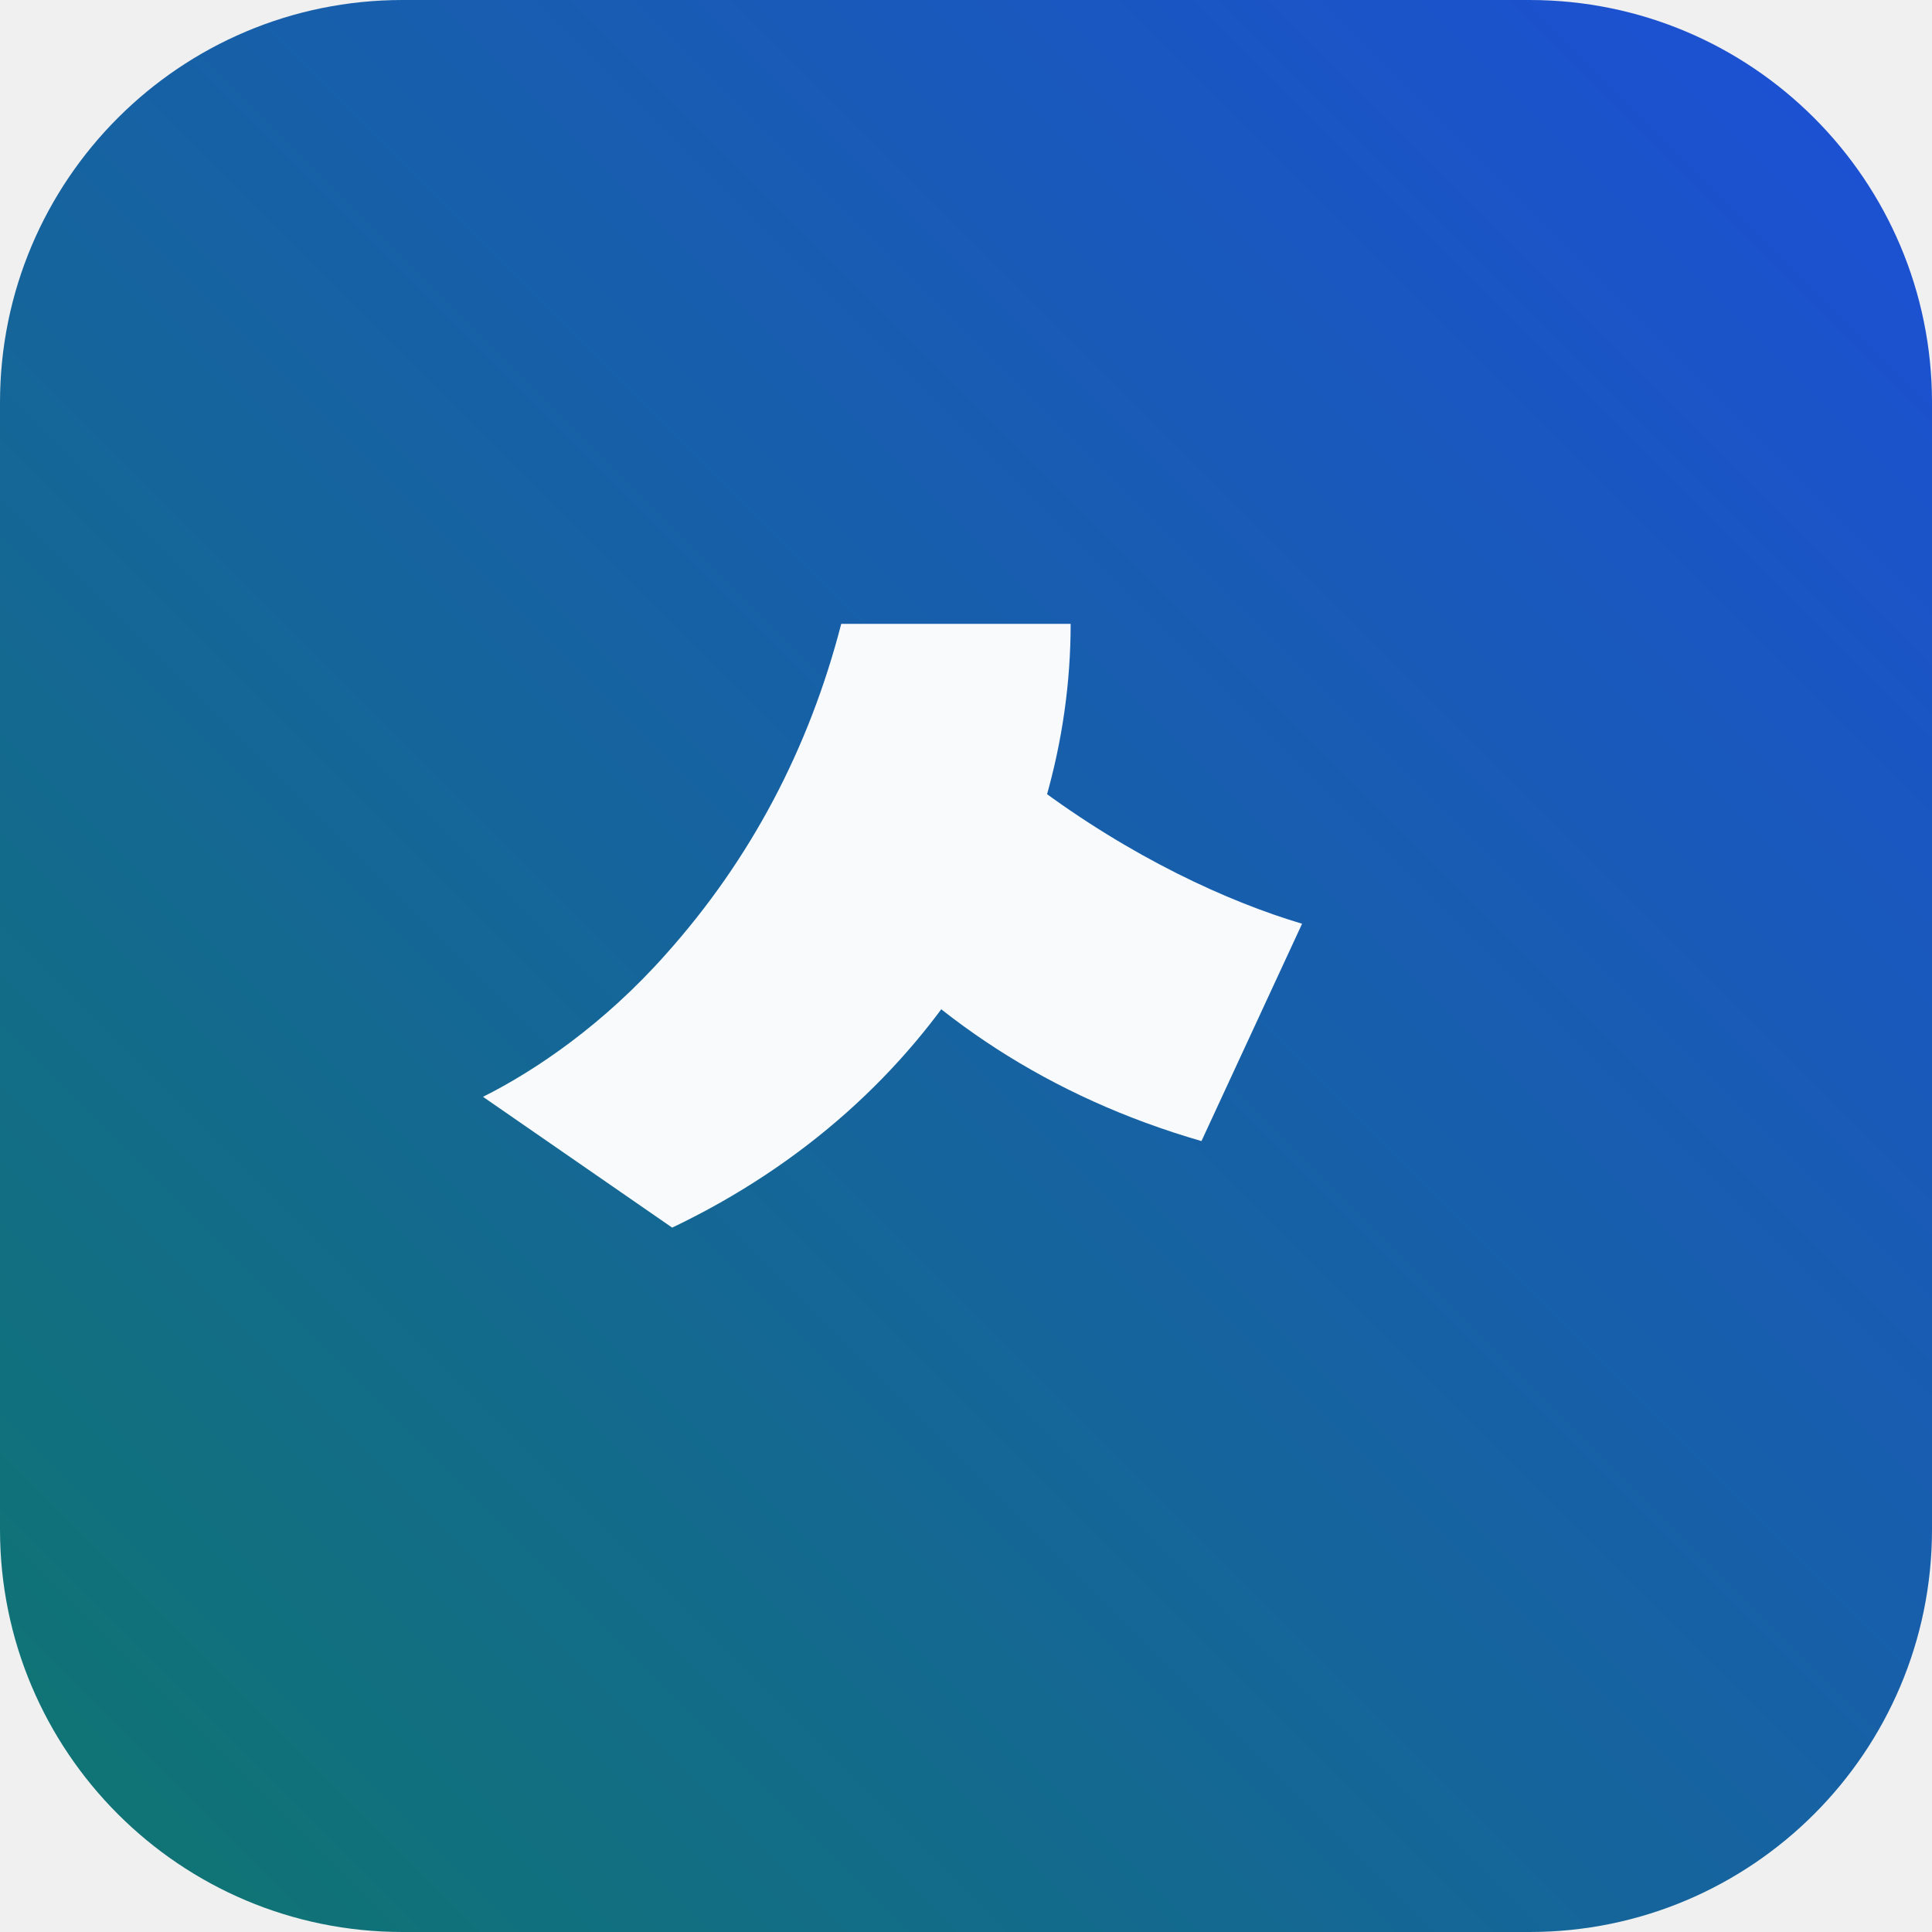
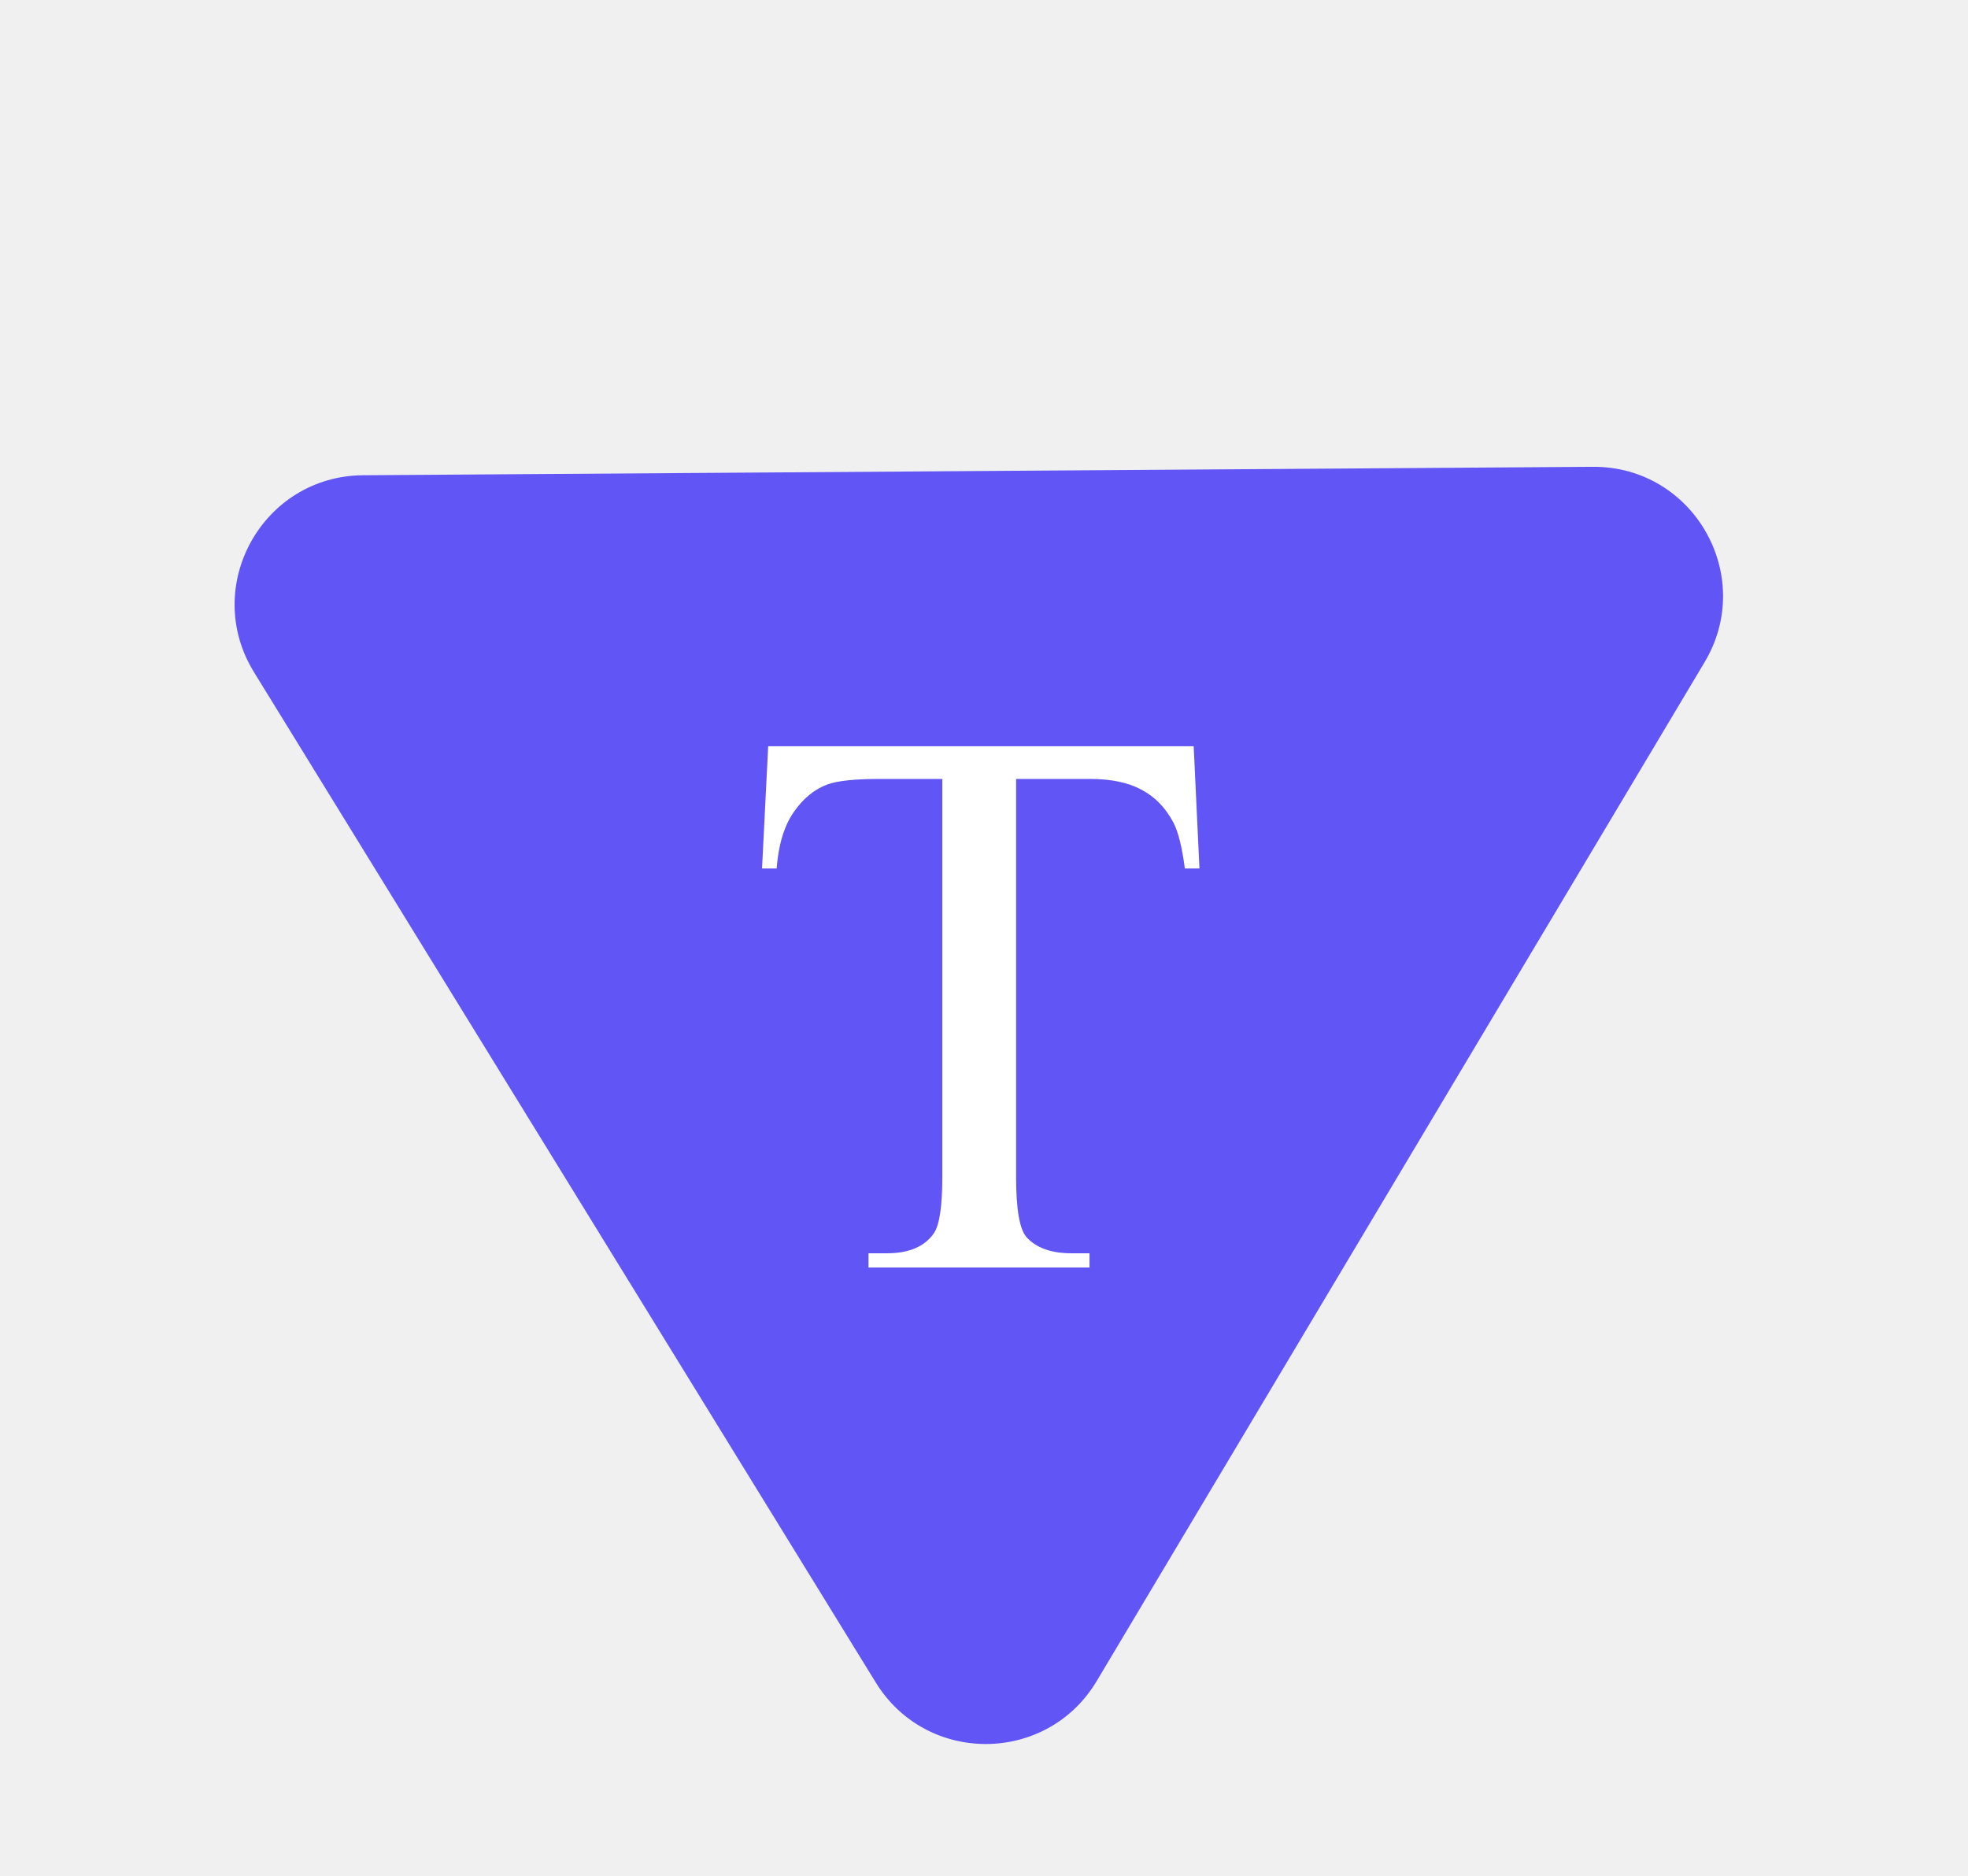
- <svg xmlns="http://www.w3.org/2000/svg" viewBox="0 0 96 96" role="img" aria-label="trevona.dev">
-   <defs>
-     <linearGradient id="g" x1="0" x2="1" y1="1" y2="0">
-       <stop offset="0" stop-color="#0f766e" />
-       <stop offset="1" stop-color="#1d4ed8" />
-     </linearGradient>
-   </defs>
-   <rect width="96" height="96" rx="20" fill="url(#g)" />
-   <path d="M24 54.5c2.6-1.3 6-3.6 9.1-7.1 4.2-4.7 7.1-10.2 8.7-16.4h11.4c0 11.6-6.6 23.7-19.8 30l-9.4-6.5Zm27.4-15.5c4.8 3.6 9.6 5.8 13.3 6.9l-5 10.8c-7.6-2.2-13.5-6.2-18-11.4l9.7-6.3Z" fill="#f8fafc" />
+ <svg xmlns="http://www.w3.org/2000/svg" width="320" height="305" viewBox="0 0 320 305" fill="none">
+   <path d="M178.326 273.324C170.245 286.868 150.674 287.002 142.408 273.571L41.294 109.28C32.717 95.343 42.67 77.386 59.034 77.273L258.996 75.9C275.36 75.788 285.559 93.607 277.174 107.66L178.326 273.324Z" fill="#6155F5" />
+   <path d="M194.096 121.335L195.033 141.21H192.658C192.2 137.71 191.575 135.21 190.783 133.71C189.492 131.293 187.763 129.523 185.596 128.398C183.471 127.231 180.658 126.648 177.158 126.648H165.221V191.398C165.221 196.606 165.783 199.856 166.908 201.148C168.492 202.898 170.929 203.773 174.221 203.773H177.158V206.085H141.221V203.773H144.221C147.804 203.773 150.346 202.689 151.846 200.523C152.763 199.189 153.221 196.148 153.221 191.398V126.648H143.033C139.075 126.648 136.263 126.939 134.596 127.523C132.429 128.314 130.575 129.835 129.033 132.085C127.492 134.335 126.575 137.377 126.283 141.21H123.908L124.908 121.335H194.096Z" fill="white" />
</svg>
